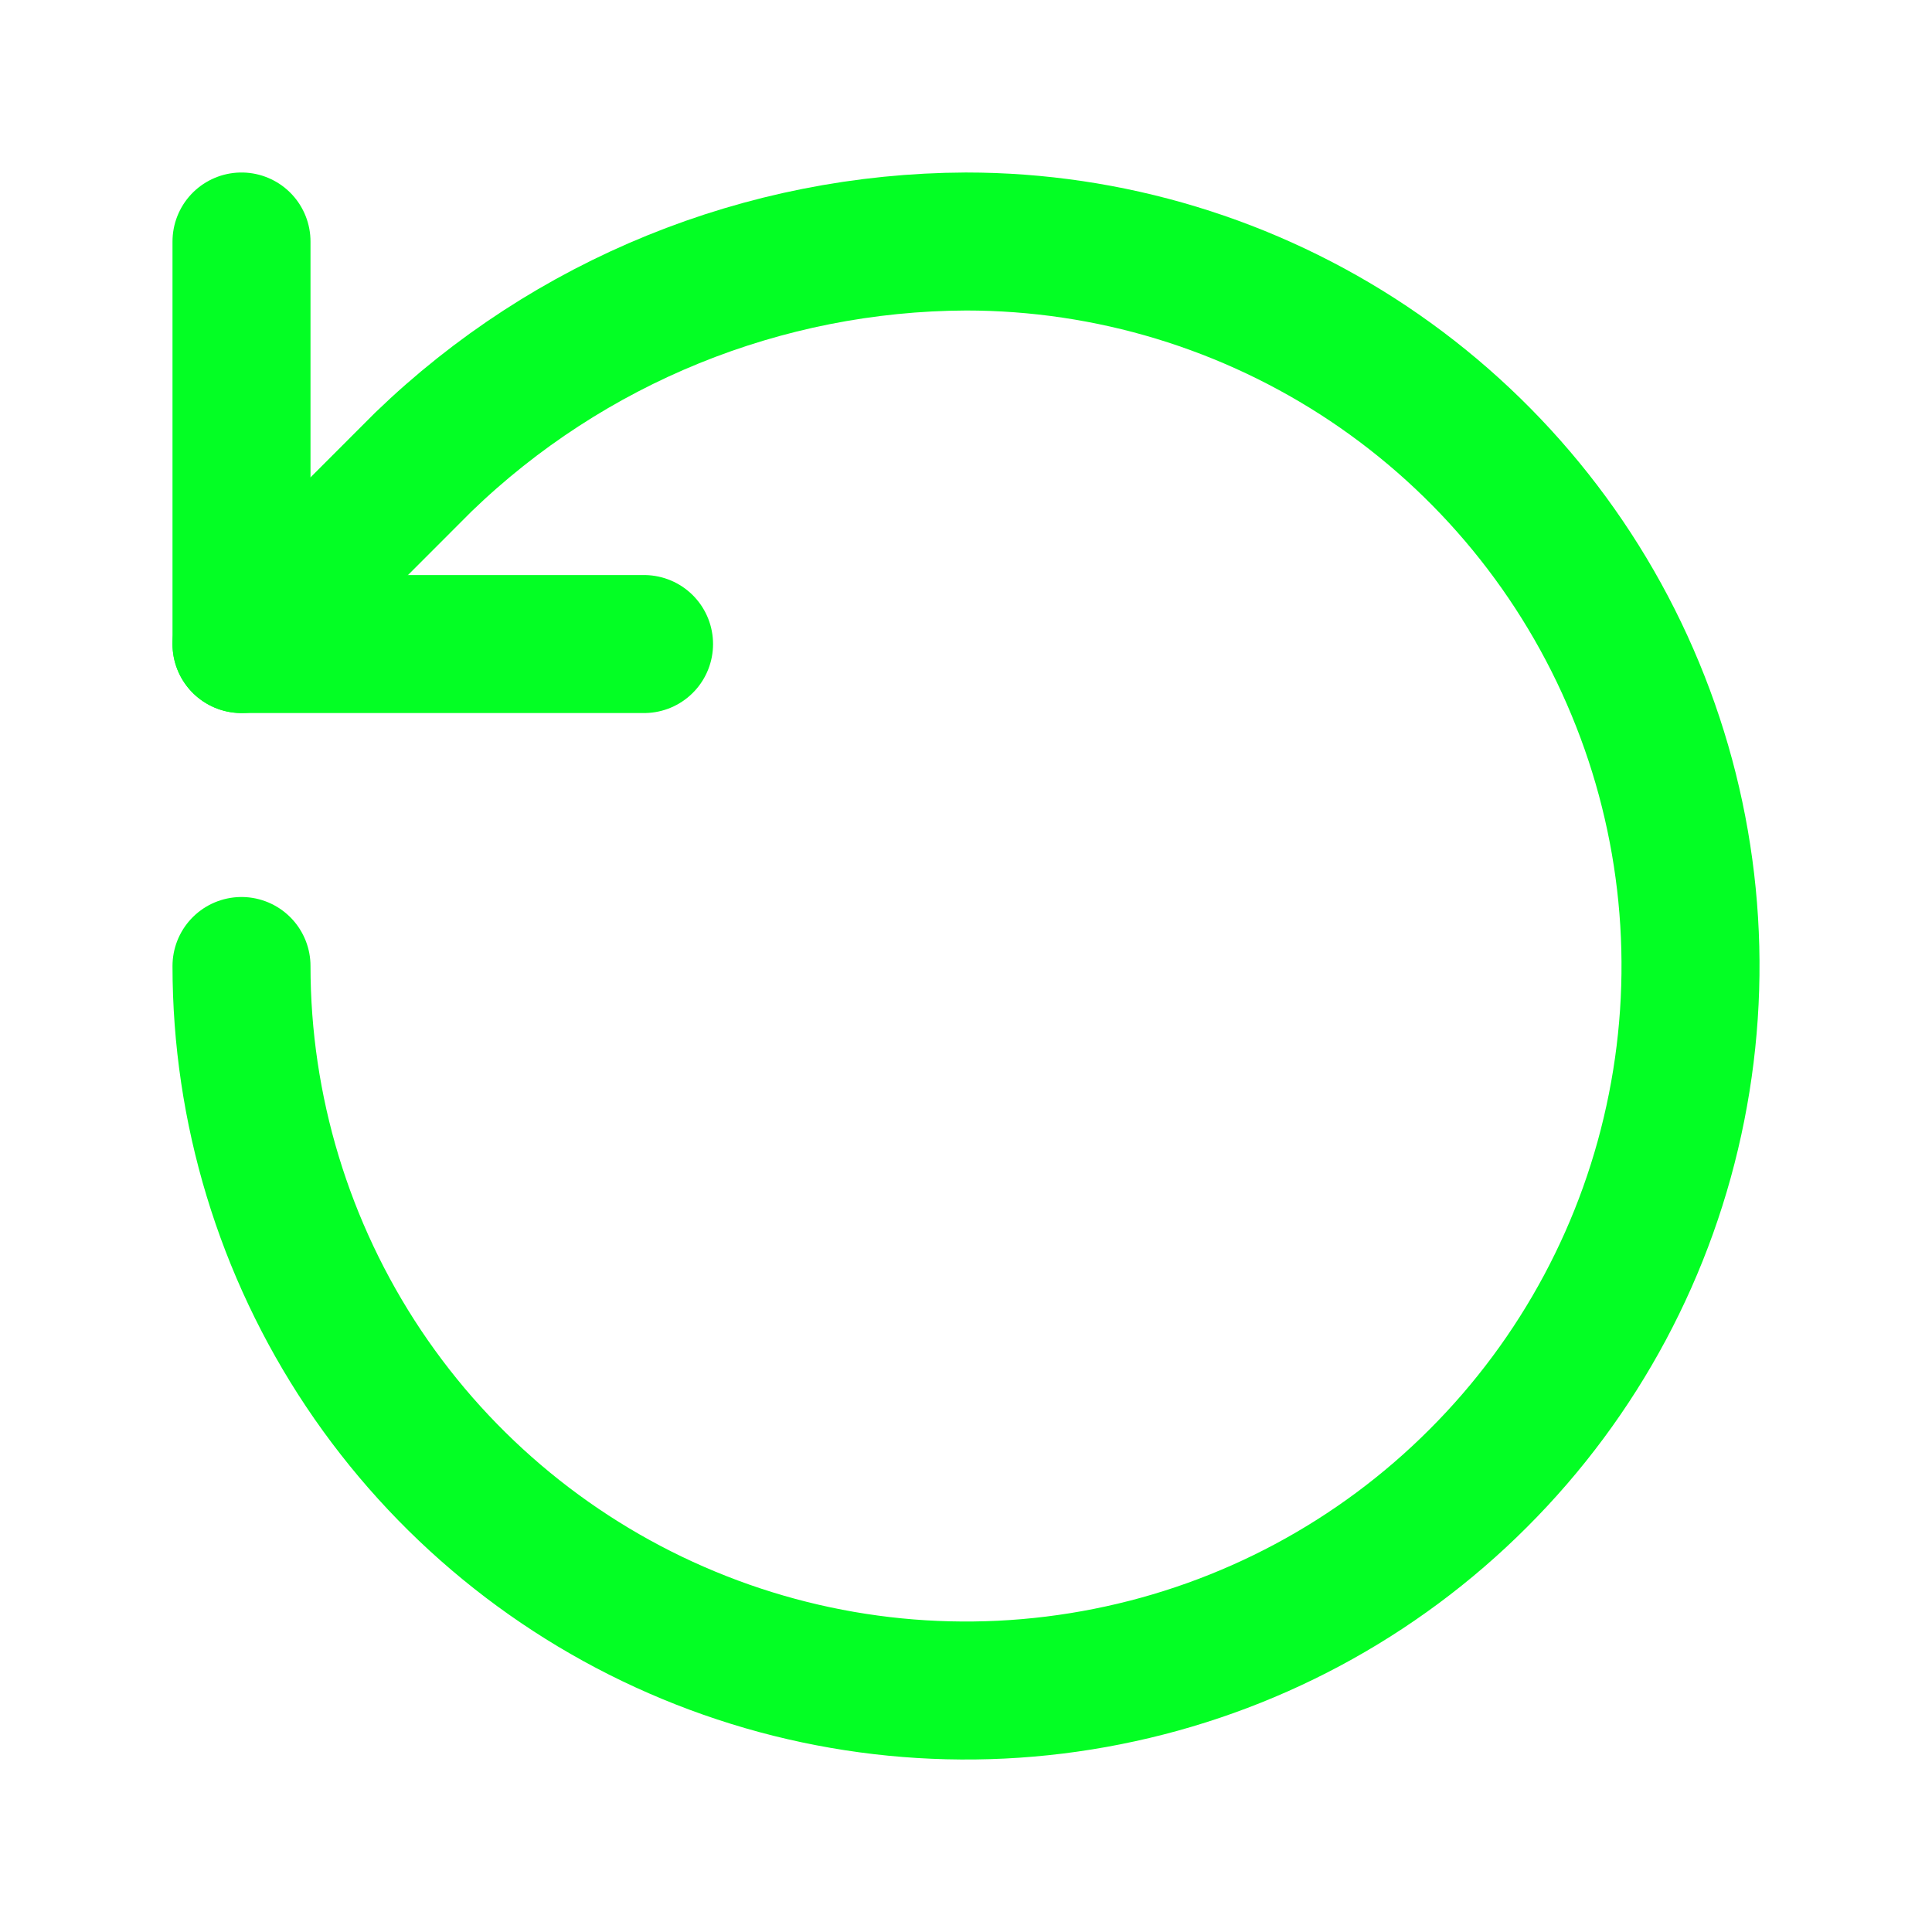
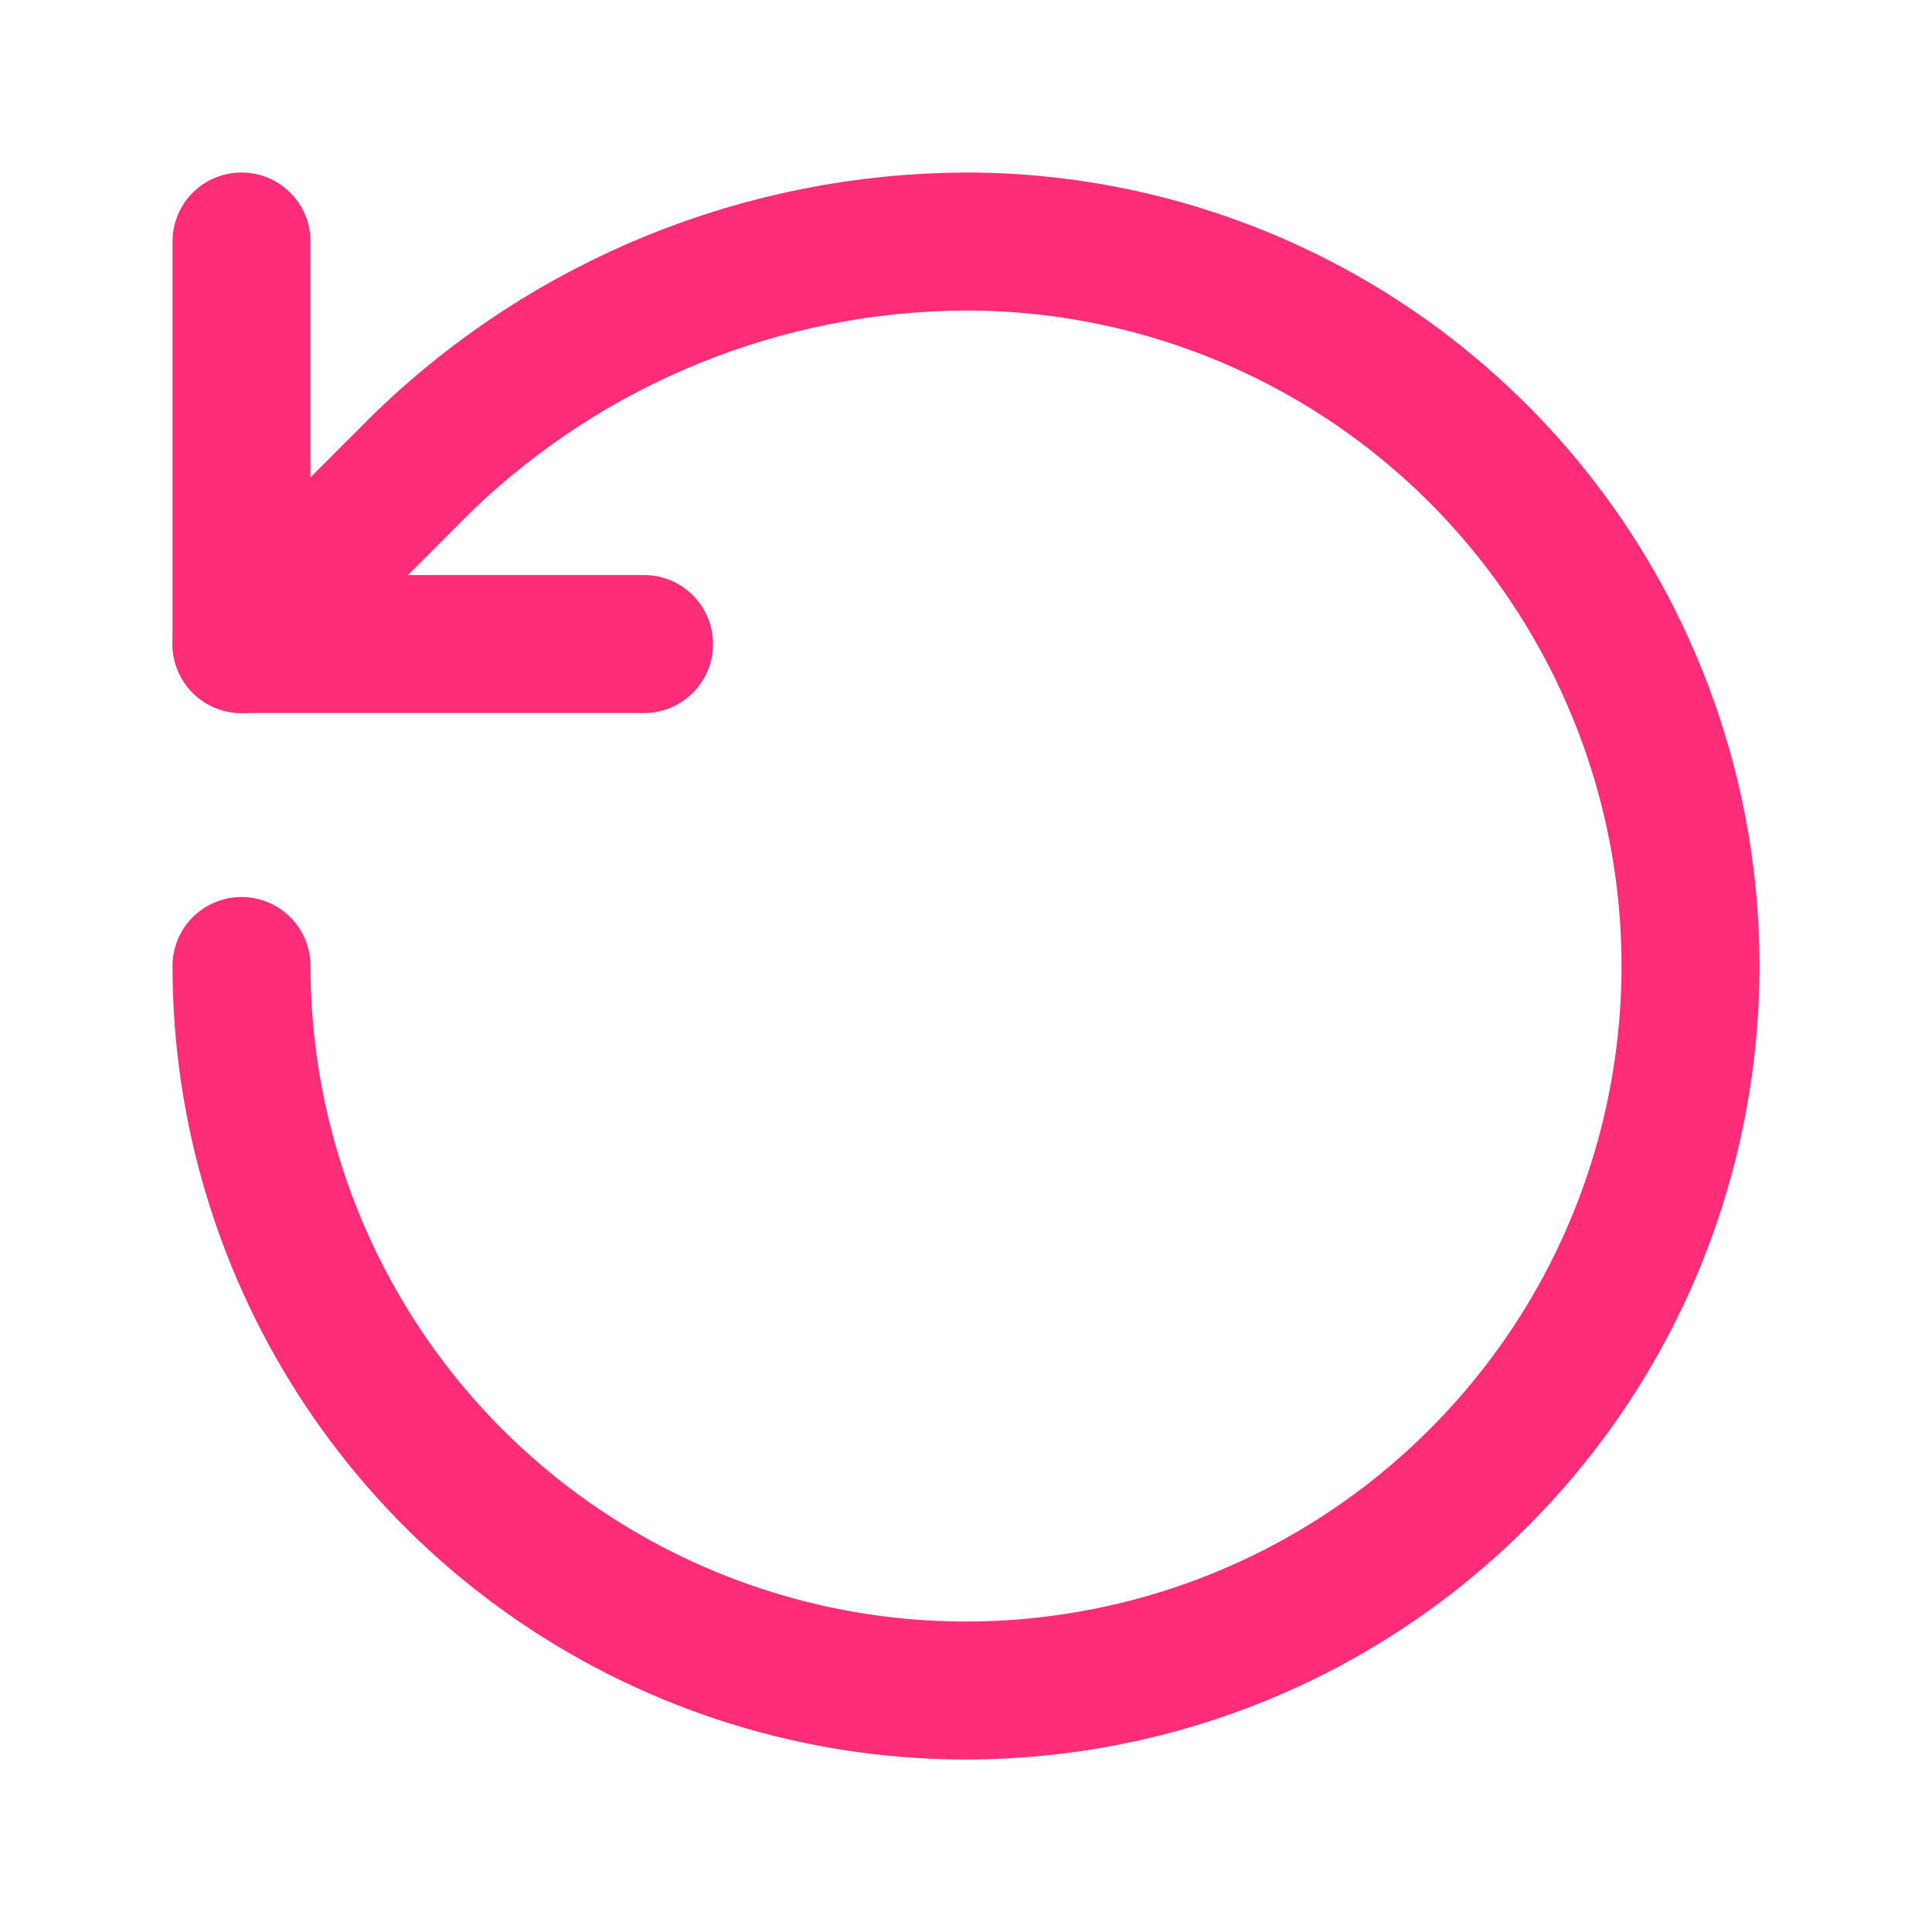
<svg xmlns="http://www.w3.org/2000/svg" width="14" height="14" viewBox="0 0 14 14" fill="none">
-   <path d="M1.75 7C1.75 8.038 2.058 9.053 2.635 9.917C3.212 10.78 4.032 11.453 4.991 11.85C5.95 12.248 7.006 12.352 8.024 12.149C9.043 11.947 9.978 11.447 10.712 10.712C11.447 9.978 11.947 9.043 12.149 8.024C12.352 7.006 12.248 5.95 11.85 4.991C11.453 4.032 10.78 3.212 9.917 2.635C9.053 2.058 8.038 1.75 7 1.75C5.532 1.756 4.124 2.328 3.068 3.348L1.75 4.667" stroke="#03FF24" stroke-linecap="round" stroke-linejoin="round" />
-   <path d="M1.75 1.75V4.667H4.667" stroke="#03FF24" stroke-linecap="round" stroke-linejoin="round" />
+   <path d="M1.75 7C1.75 8.038 2.058 9.053 2.635 9.917C3.212 10.78 4.032 11.453 4.991 11.85C5.95 12.248 7.006 12.352 8.024 12.149C9.043 11.947 9.978 11.447 10.712 10.712C11.447 9.978 11.947 9.043 12.149 8.024C12.352 7.006 12.248 5.95 11.85 4.991C11.453 4.032 10.78 3.212 9.917 2.635C9.053 2.058 8.038 1.75 7 1.75C5.532 1.756 4.124 2.328 3.068 3.348L1.75 4.667" stroke="#FF2D78" stroke-linecap="round" stroke-linejoin="round" />
+   <path d="M1.75 1.75V4.667H4.667" stroke="#FF2D78" stroke-linecap="round" stroke-linejoin="round" />
</svg>
